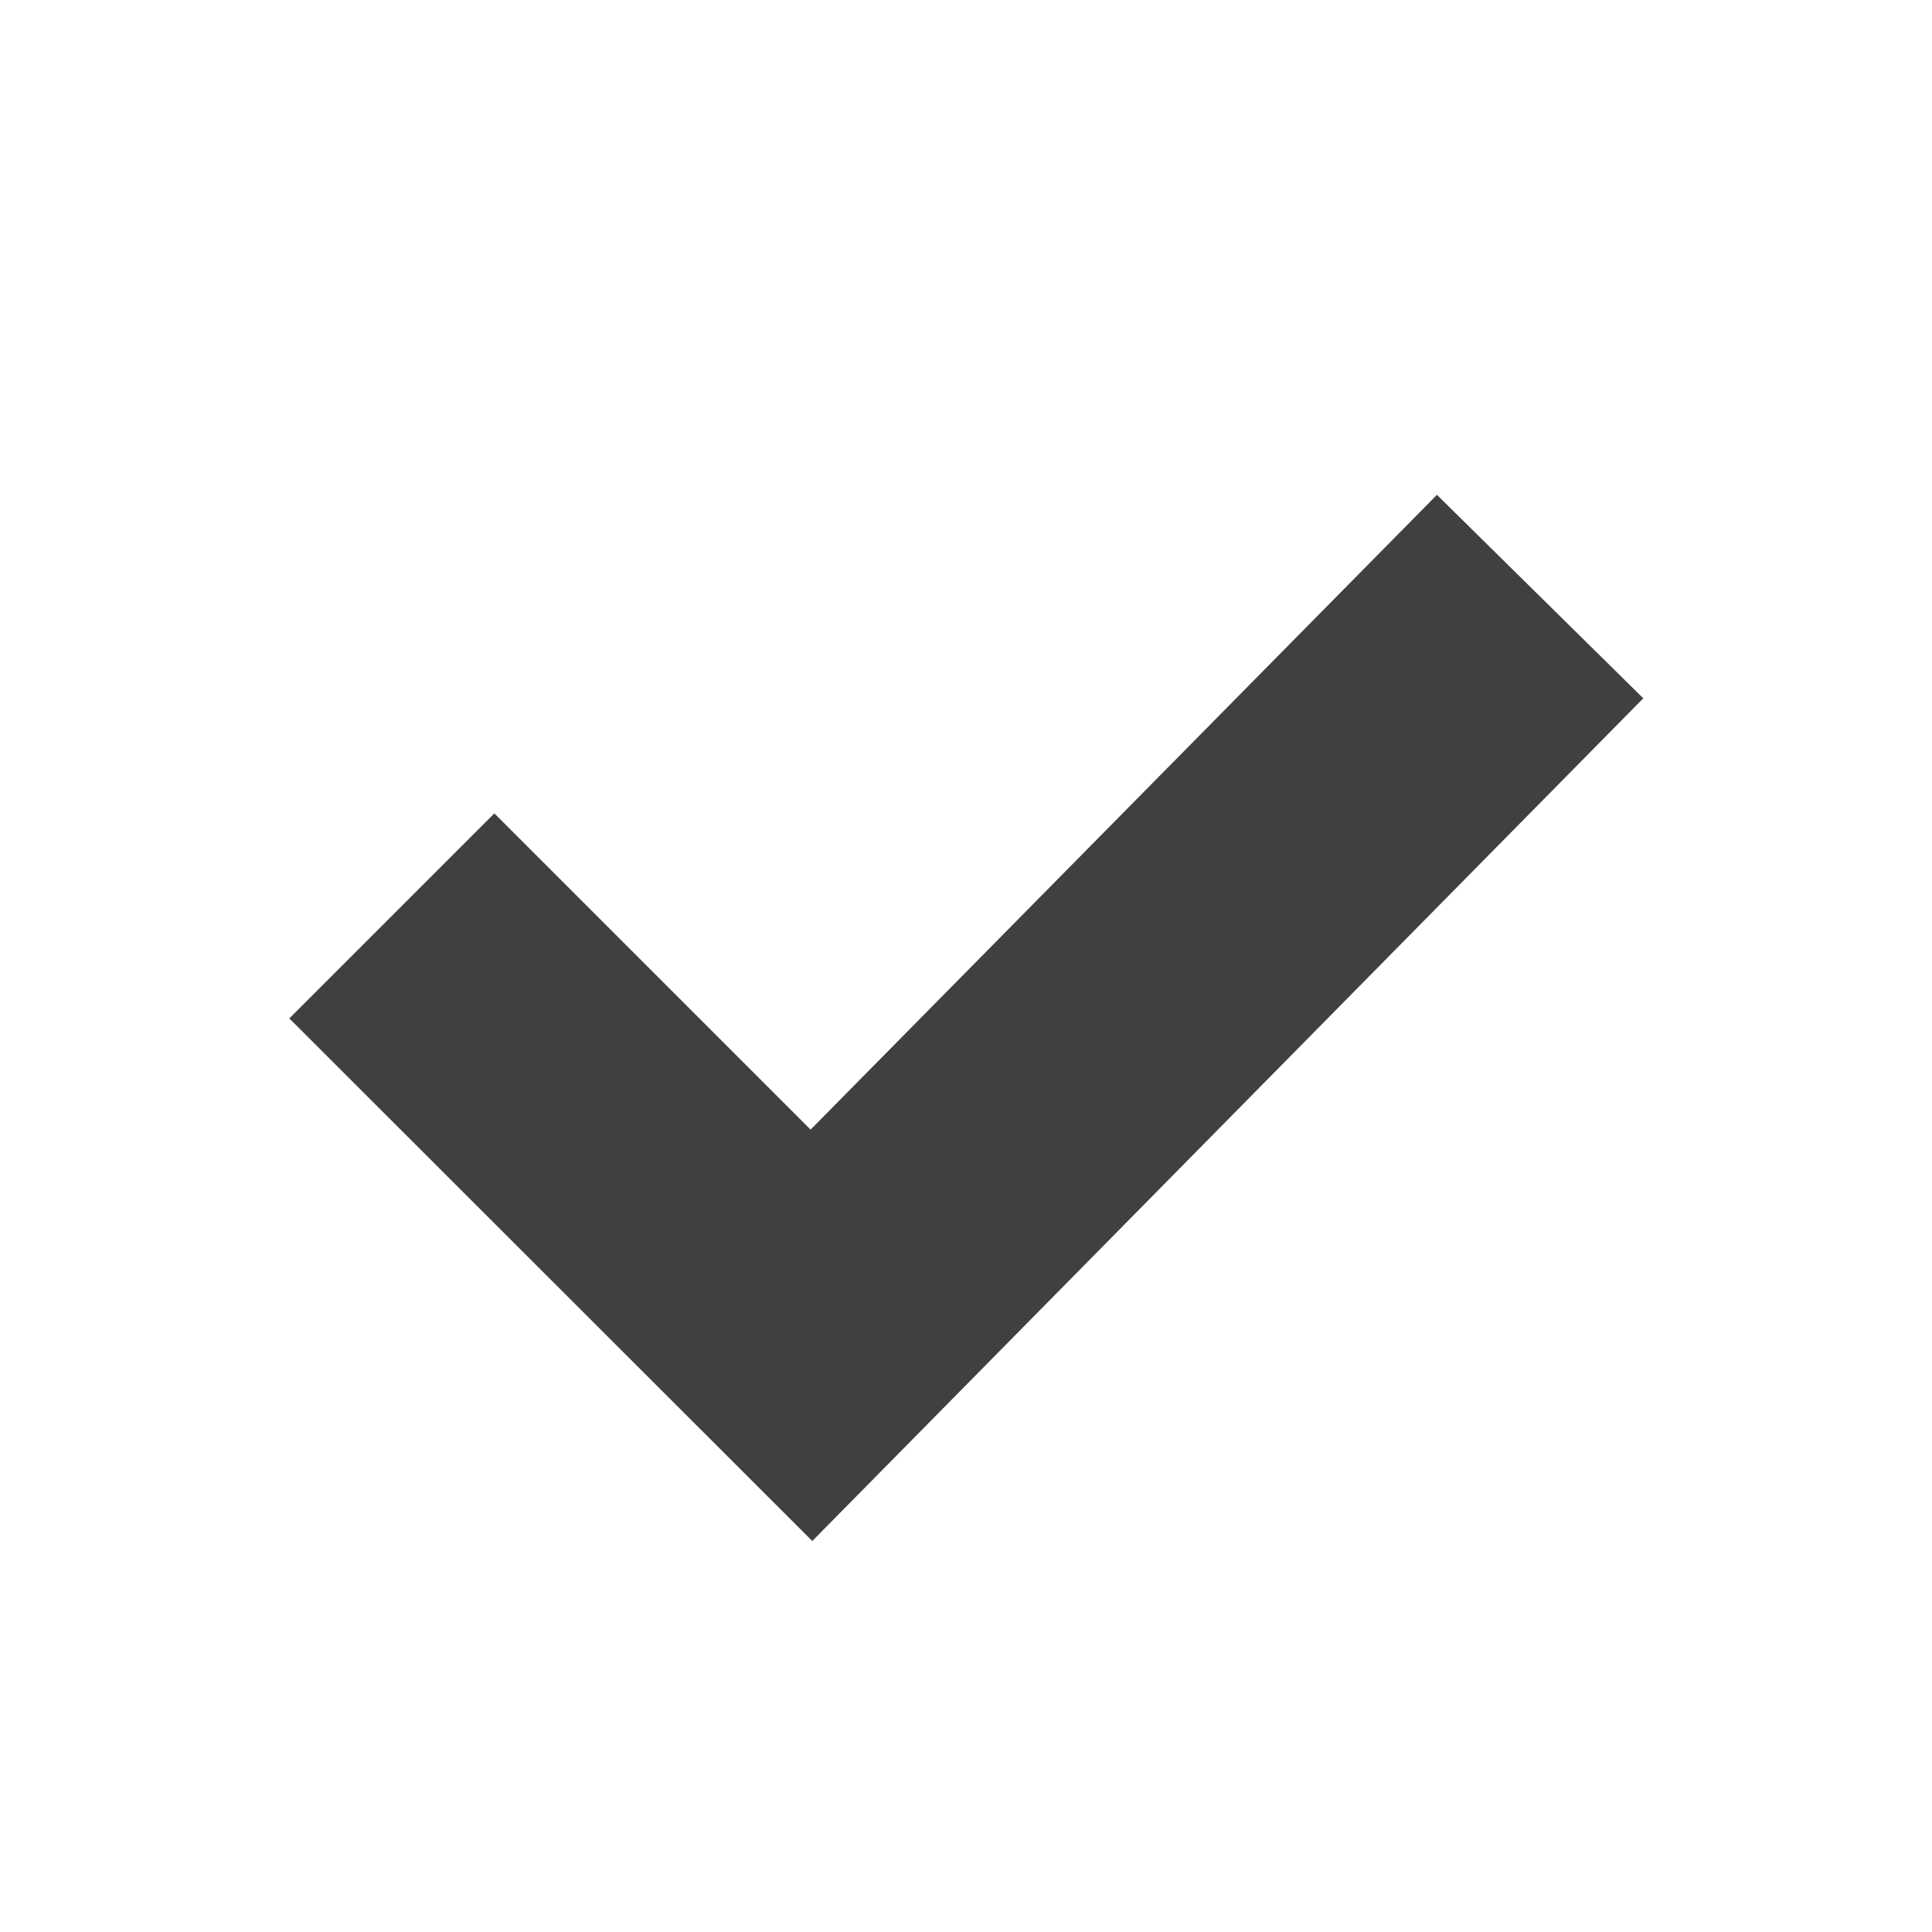
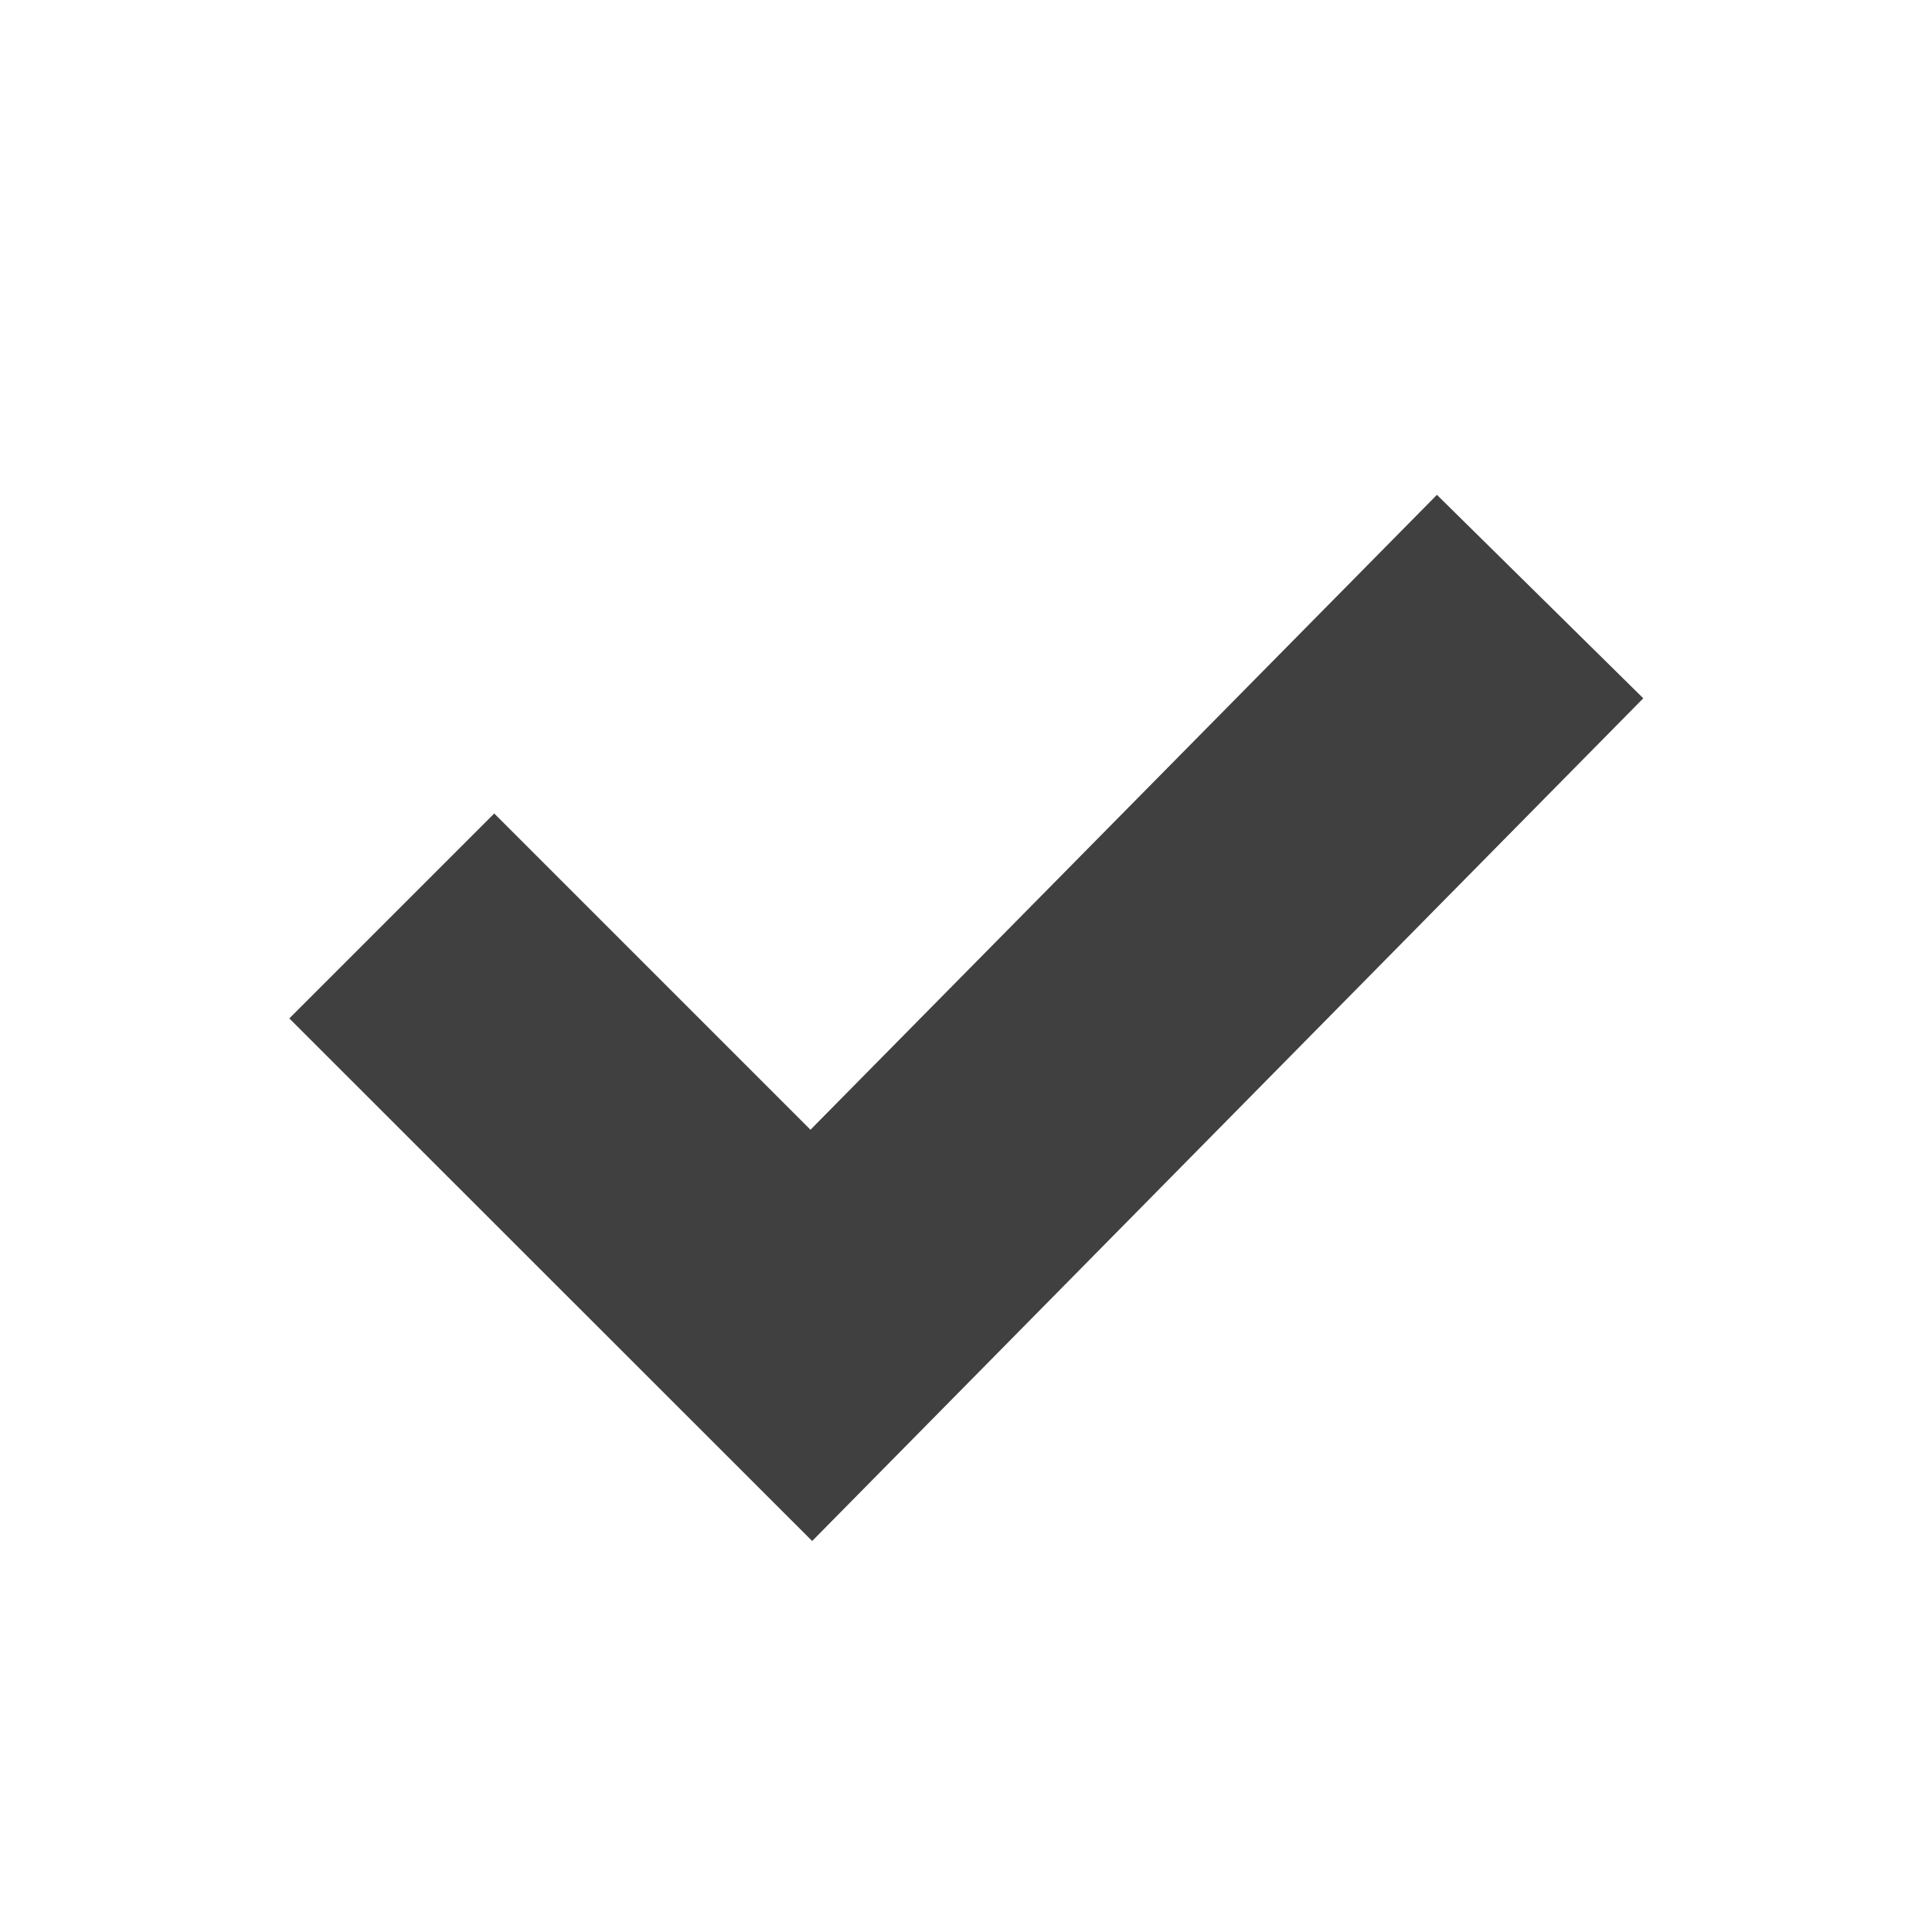
- <svg xmlns="http://www.w3.org/2000/svg" viewBox="0 0 16 16" version="1.1" id="svg4">
-   <defs id="defs8" />
-   <path style="color:#000000;font-style:normal;font-variant:normal;font-weight:normal;font-stretch:normal;font-size:medium;line-height:normal;font-family:sans-serif;font-variant-ligatures:normal;font-variant-position:normal;font-variant-caps:normal;font-variant-numeric:normal;font-variant-alternates:normal;font-feature-settings:normal;text-indent:0;text-align:start;text-decoration:none;text-decoration-line:none;text-decoration-style:solid;text-decoration-color:#000000;letter-spacing:normal;word-spacing:normal;text-transform:none;writing-mode:lr-tb;direction:ltr;text-orientation:mixed;dominant-baseline:auto;baseline-shift:baseline;text-anchor:start;white-space:normal;shape-padding:0;clip-rule:nonzero;display:inline;overflow:visible;visibility:visible;opacity:1;isolation:auto;mix-blend-mode:normal;color-interpolation:sRGB;color-interpolation-filters:linearRGB;solid-color:#000000;solid-opacity:1;vector-effect:none;fill:#404040;fill-opacity:1;fill-rule:nonzero;stroke:none;stroke-width:2.4;stroke-linecap:butt;stroke-linejoin:miter;stroke-miterlimit:4;stroke-dasharray:none;stroke-dashoffset:0;stroke-opacity:1;color-rendering:auto;image-rendering:auto;shape-rendering:auto;text-rendering:auto;enable-background:accumulate" d="M 11.9,4.098 6.713,9.355 4.094,6.736 2.396,8.434 6.727,12.762 13.609,5.783 Z" id="check_color" />
+ <svg xmlns="http://www.w3.org/2000/svg" id="svg4" viewBox="0 0 16 16">
+   <path id="check_color" d="m11.9 4.098l-5.188 5.258-2.619-2.619-1.697 1.697 4.33 4.328 6.883-6.979z" fill="#404040" overflow="visible" />
</svg>
